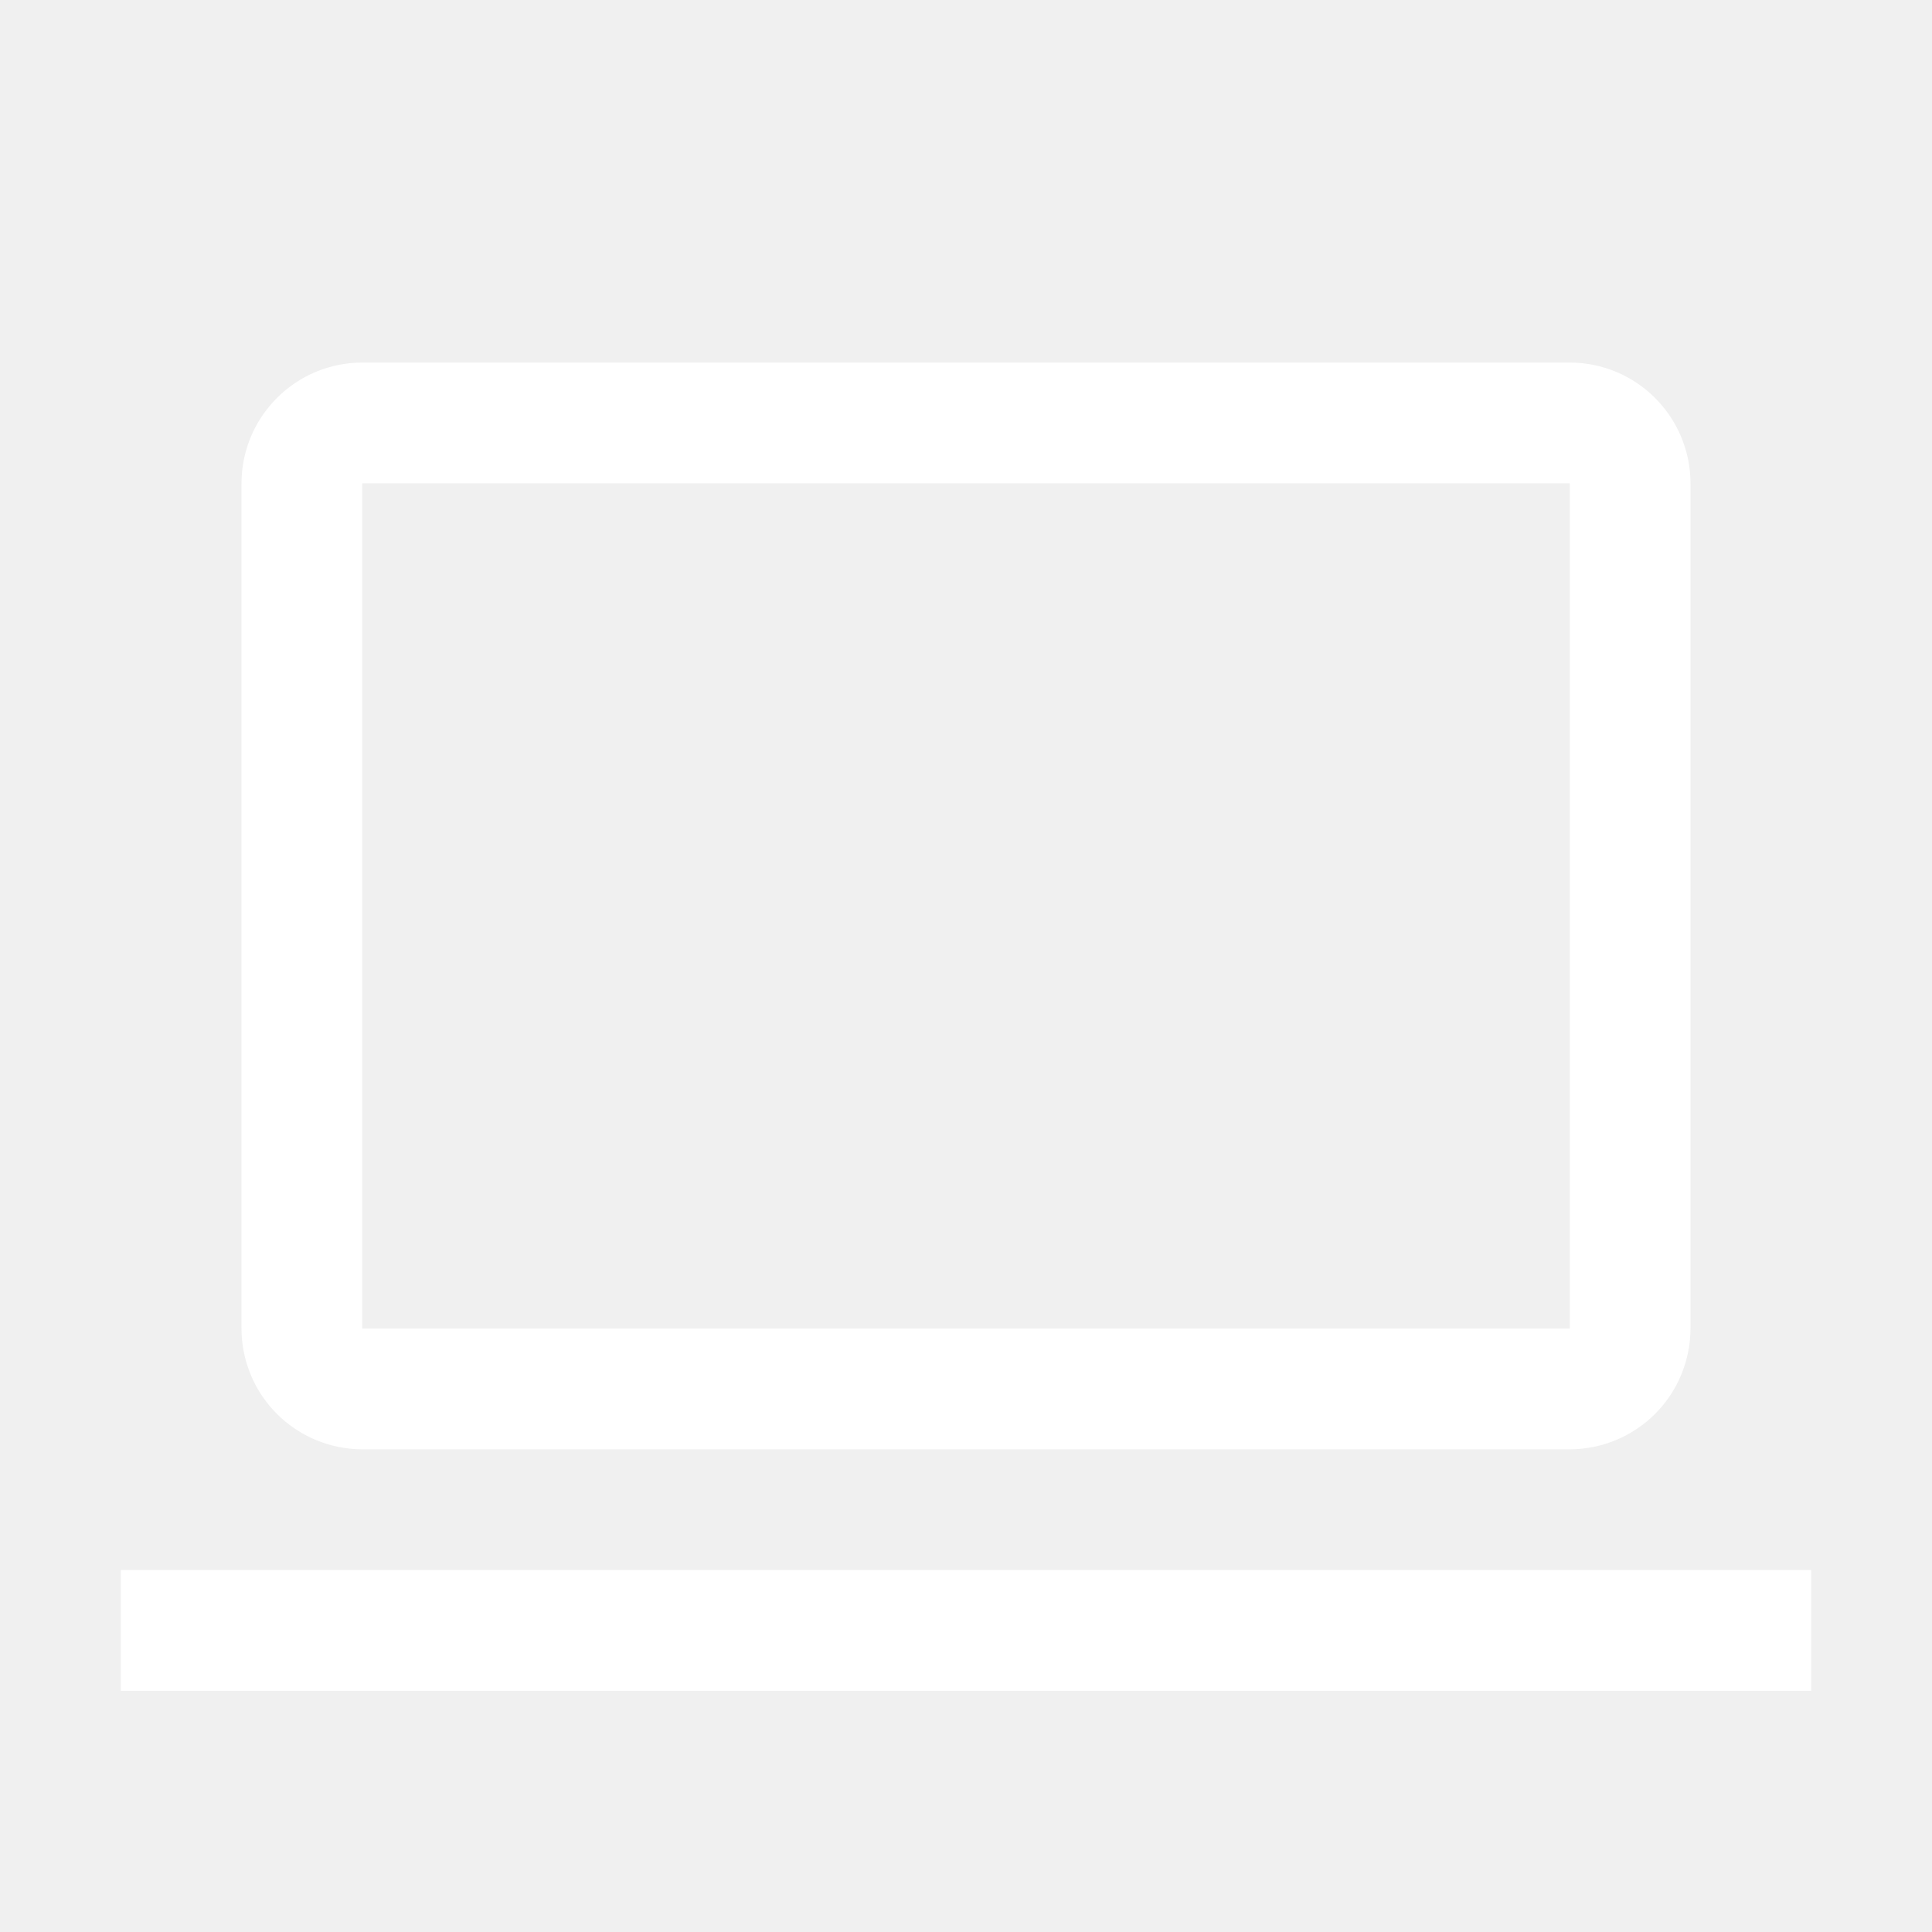
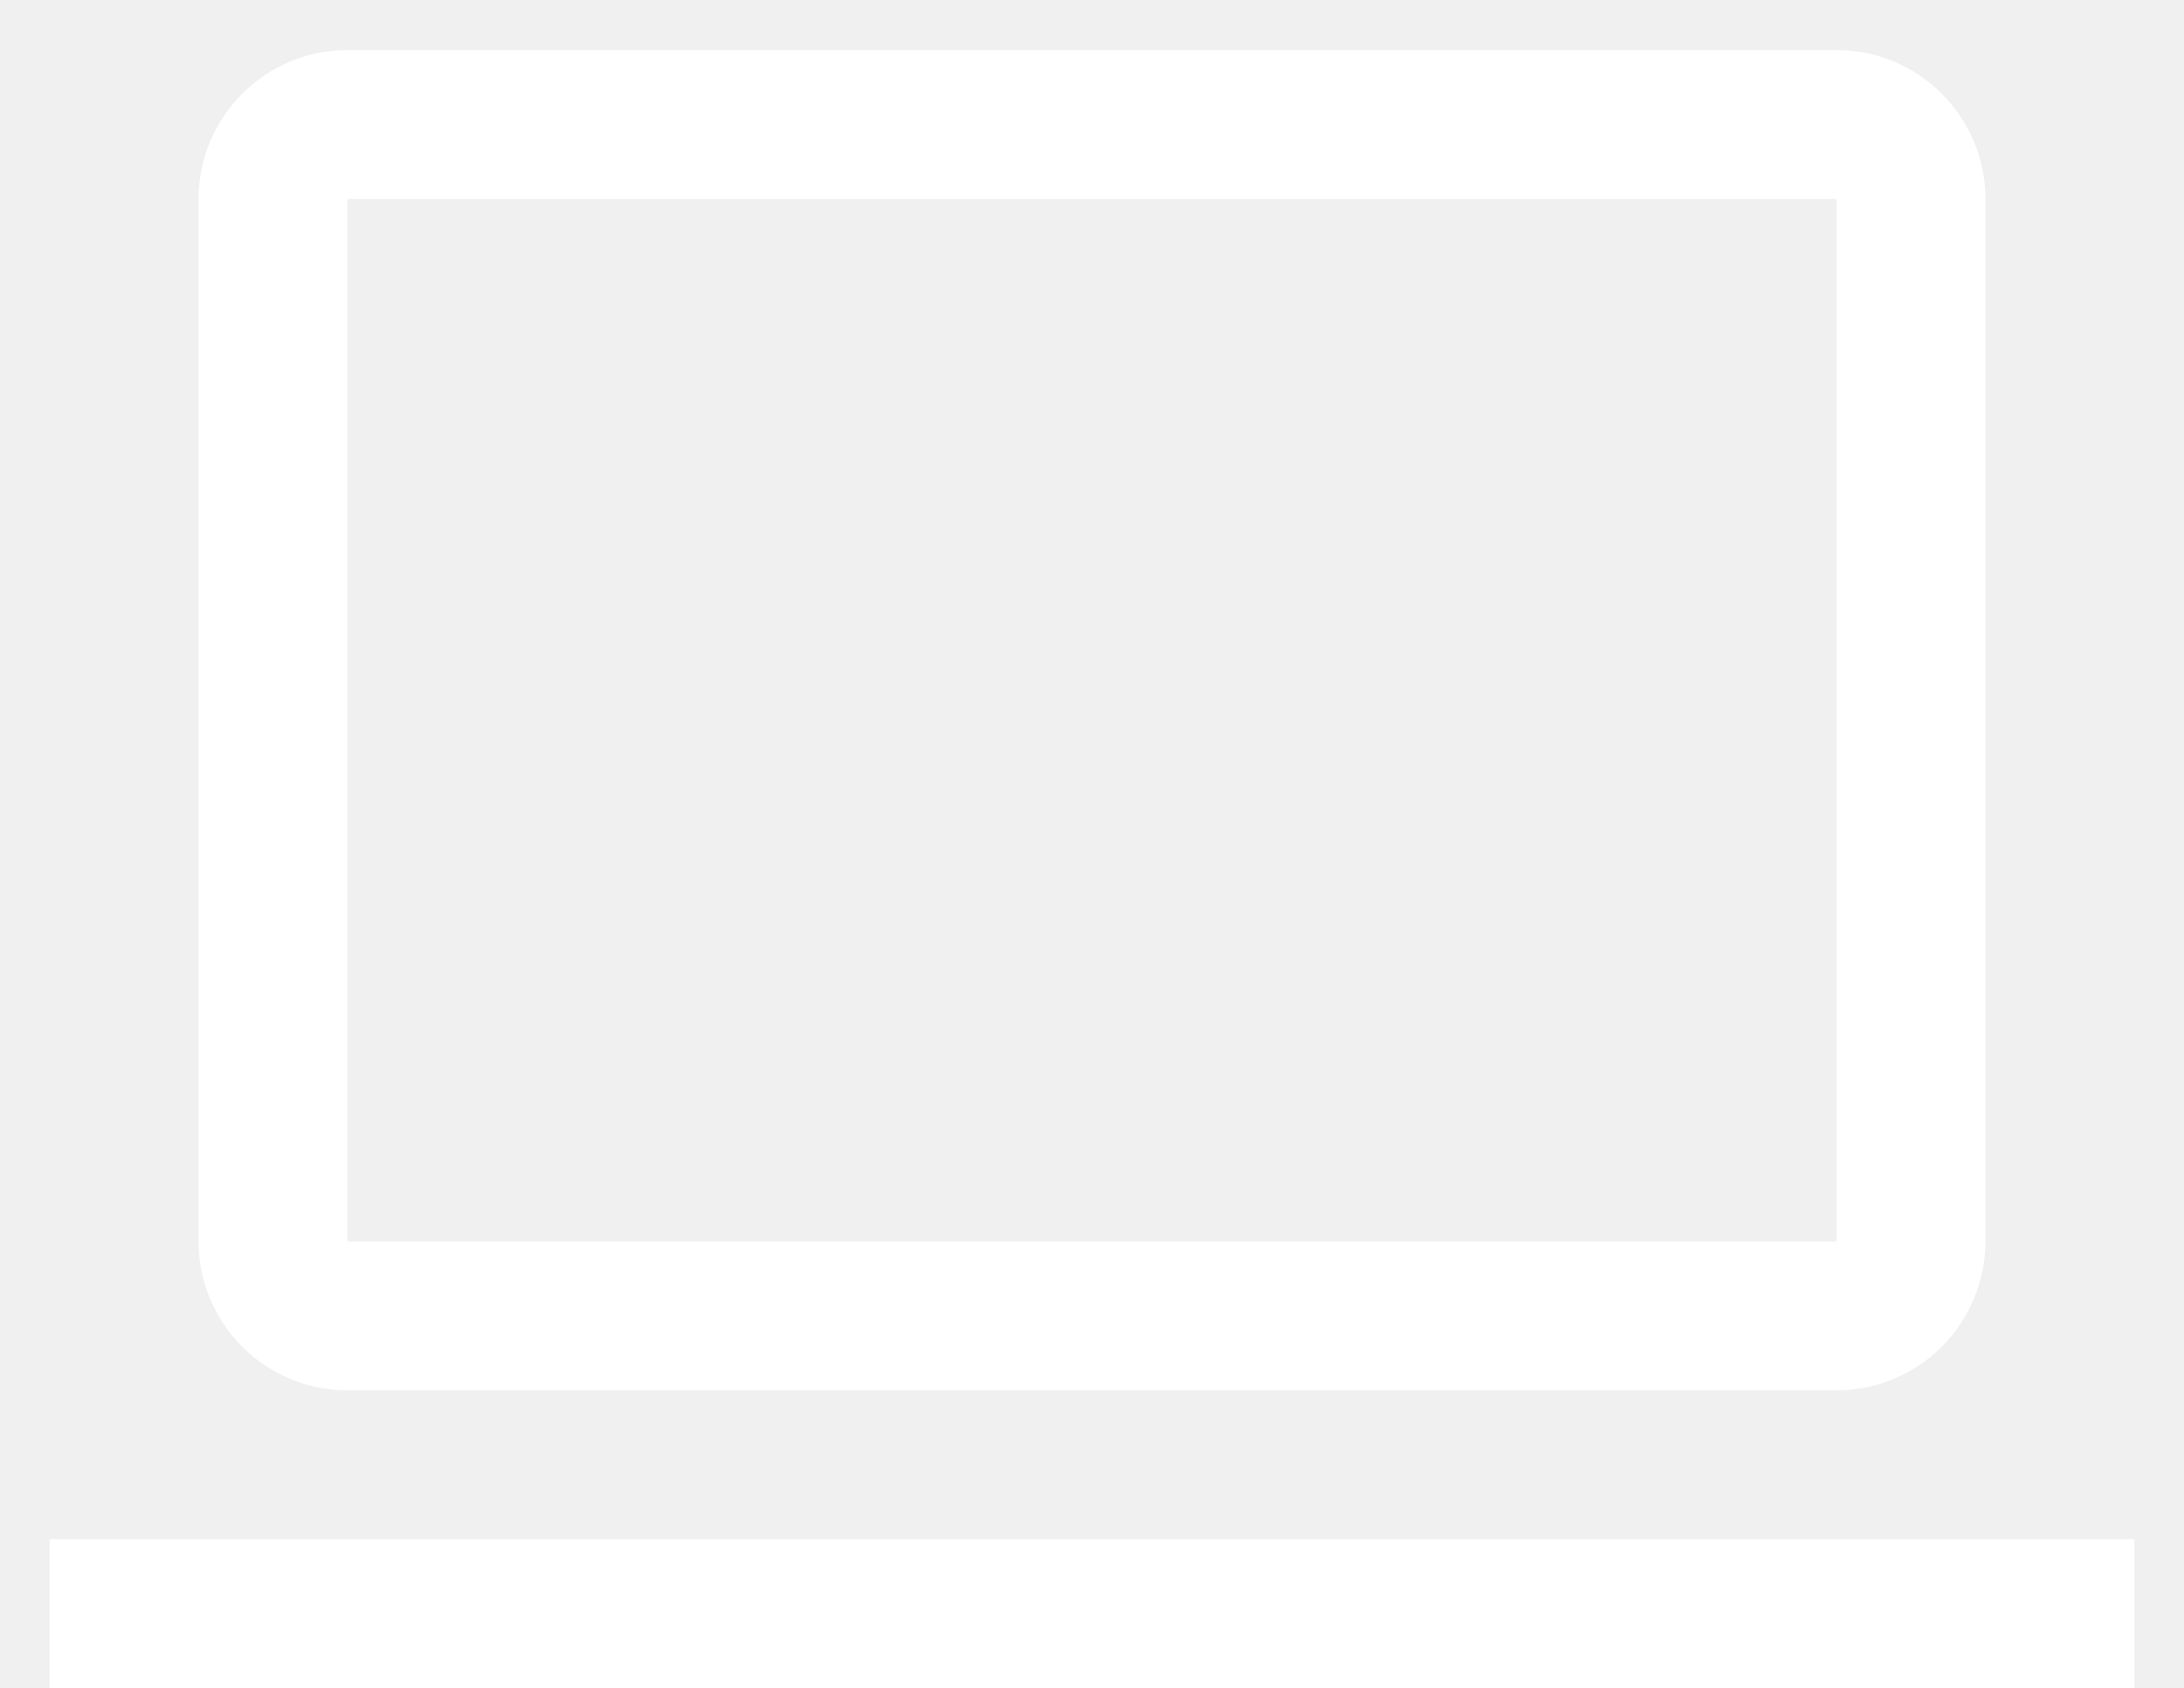
- <svg xmlns="http://www.w3.org/2000/svg" width="24" height="24" viewBox="0 0 24 24" fill="none">
-   <path d="M19.5 18.004H4.5C4.102 18.003 3.721 17.845 3.44 17.564C3.159 17.283 3 16.901 3 16.504V6.004C3 5.606 3.159 5.225 3.44 4.944C3.721 4.662 4.102 4.504 4.5 4.504H19.5C19.898 4.504 20.279 4.662 20.56 4.944C20.841 5.225 21 5.606 21 6.004V16.504C20.999 16.901 20.841 17.283 20.56 17.564C20.279 17.845 19.898 18.003 19.5 18.004ZM4.5 6.004V16.504H19.5V6.004H4.5Z" fill="white" />
-   <path d="M1.5 19.504H22.5V21.004H1.5V19.504Z" fill="white" />
+ <svg xmlns="http://www.w3.org/2000/svg" width="22" height="17" viewBox="0 0 22 17" fill="none">
+   <path d="M18.5 14.004H3.5C3.102 14.003 2.721 13.845 2.44 13.564C2.159 13.283 2 12.902 2 12.504V2.004C2 1.606 2.159 1.225 2.44 0.944C2.721 0.662 3.102 0.504 3.5 0.504H18.5C18.898 0.504 19.279 0.662 19.56 0.944C19.841 1.225 20 1.606 20 2.004V12.504C19.999 12.901 19.841 13.283 19.56 13.564C19.279 13.845 18.898 14.003 18.5 14.004V14.004ZM3.5 2.004V12.504H18.5V2.004H3.5Z" fill="white" />
+   <path d="M0.5 15.504H21.5V17.004H0.5V15.504Z" fill="white" />
</svg>
